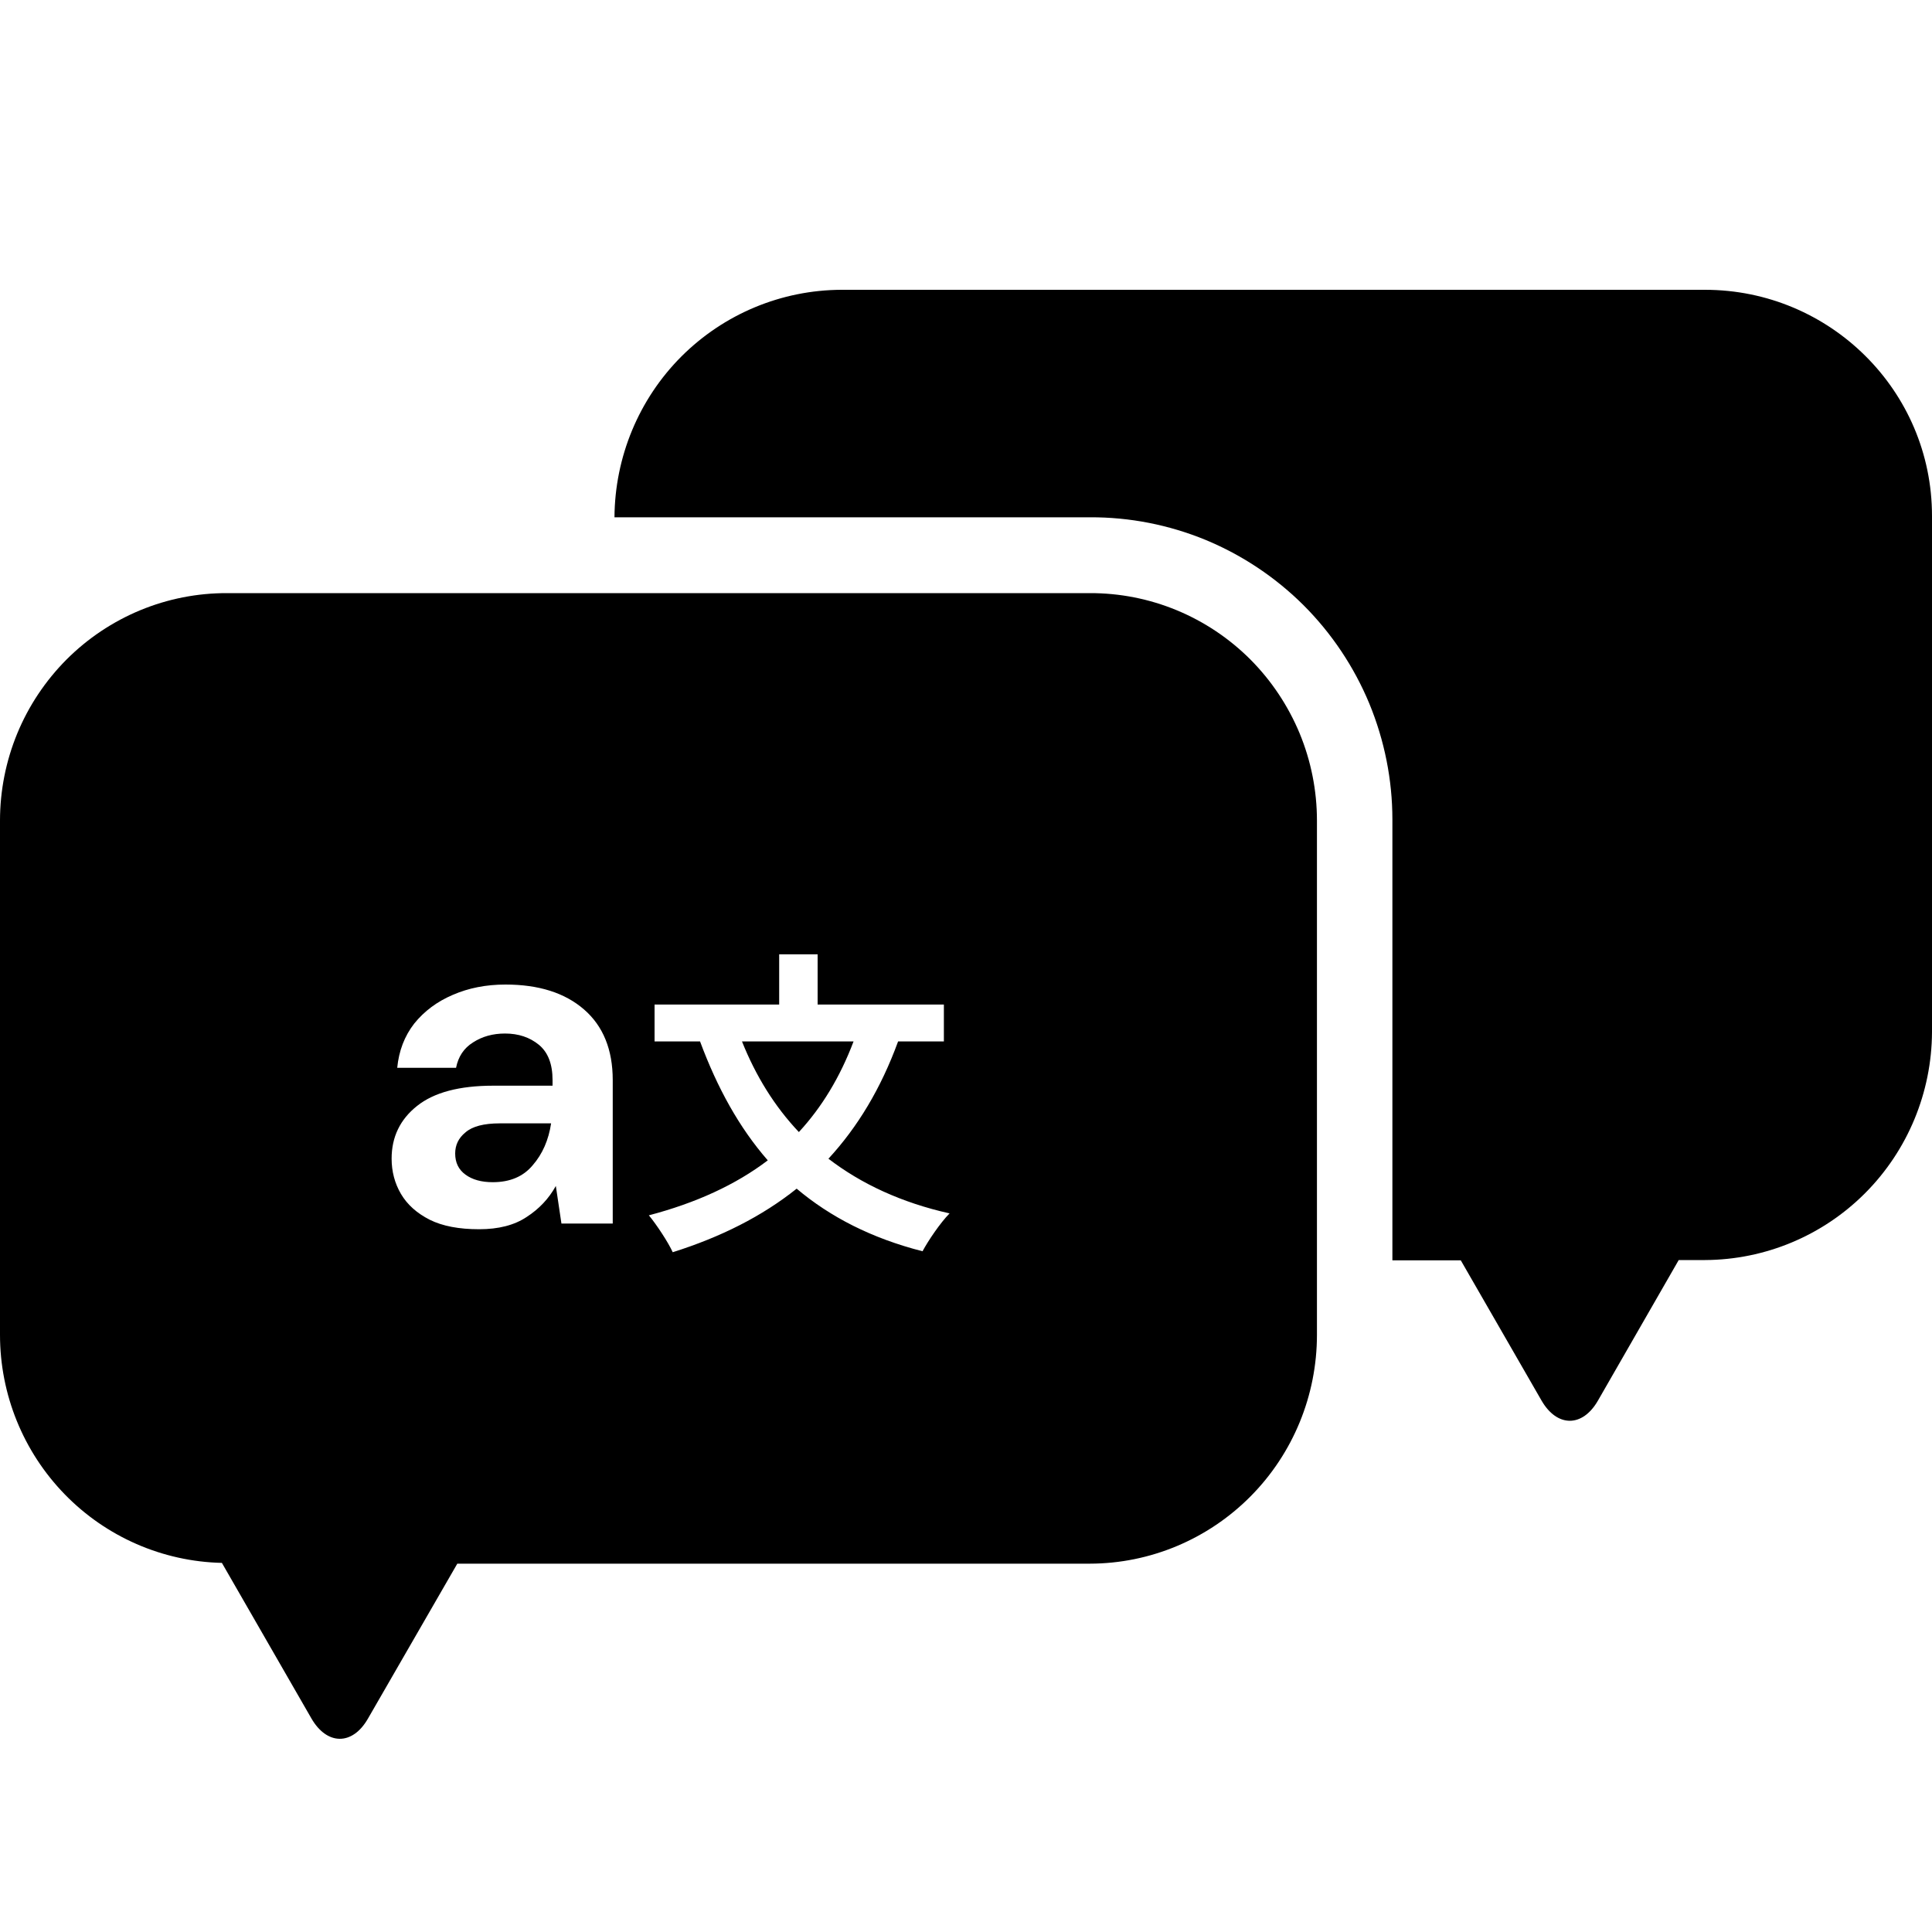
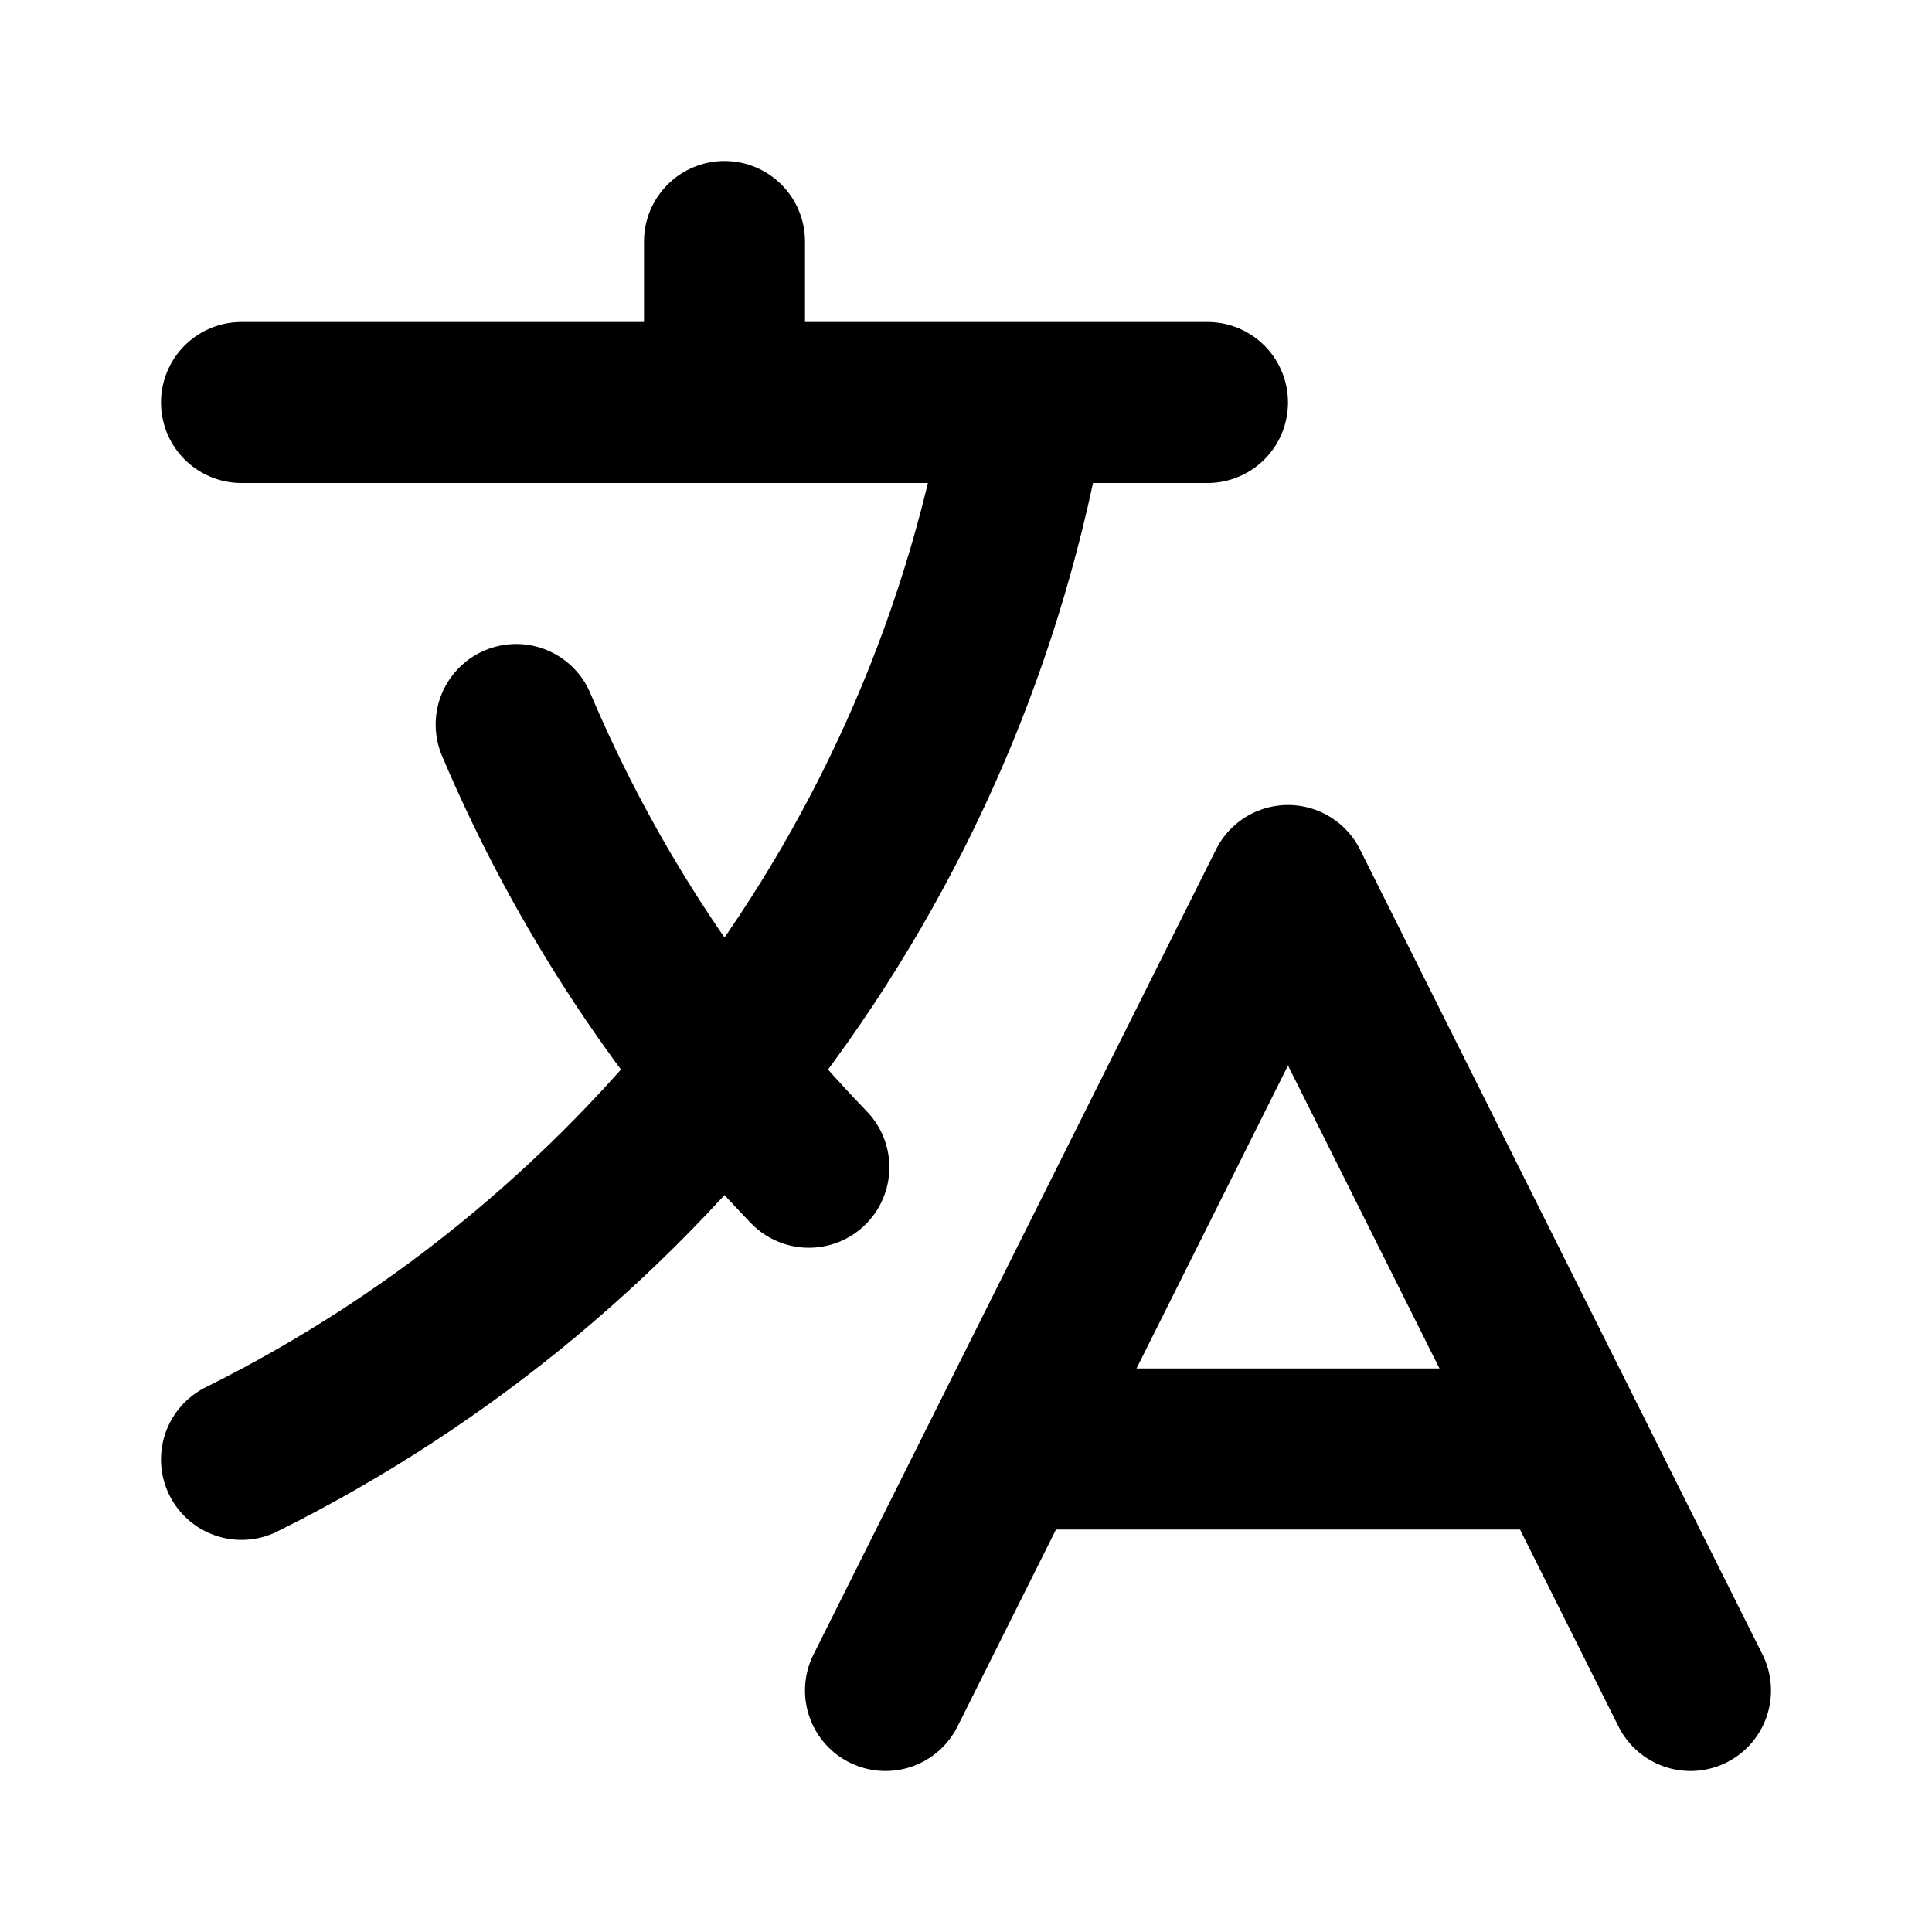
- <svg xmlns="http://www.w3.org/2000/svg" viewBox="0 0 20 20" fill="currentColor">
-   <path d="M17.65 3H8.711C8.089 3.002 7.494 3.25 7.053 3.691C6.613 4.132 6.365 4.73 6.361 5.355H11.283C11.694 5.353 12.1 5.433 12.48 5.589C12.859 5.746 13.204 5.976 13.495 6.266C13.786 6.557 14.017 6.903 14.175 7.283C14.332 7.664 14.414 8.072 14.414 8.484V13.047H15.122L15.957 14.497C16.118 14.777 16.382 14.779 16.543 14.497L17.378 13.044H17.651C18.273 13.041 18.869 12.792 19.309 12.35C19.749 11.908 19.997 11.309 20 10.684V5.341C20 4.043 18.942 3 17.65 3Z" />
-   <path fill-rule="evenodd" clip-rule="evenodd" d="M11.282 6.14H2.351C2.043 6.139 1.737 6.199 1.452 6.317C1.167 6.435 0.908 6.608 0.689 6.827C0.471 7.046 0.297 7.306 0.179 7.592C0.061 7.878 0 8.185 0 8.495V13.818C4.375e-05 14.435 0.24 15.027 0.67 15.469C1.099 15.91 1.683 16.165 2.297 16.179L3.223 17.788C3.384 18.068 3.648 18.072 3.809 17.791L4.734 16.187H11.282C11.906 16.186 12.504 15.935 12.945 15.491C13.386 15.047 13.633 14.445 13.633 13.818V8.495C13.633 8.185 13.572 7.878 13.454 7.592C13.335 7.306 13.162 7.046 12.944 6.827C12.725 6.608 12.466 6.435 12.181 6.317C11.896 6.199 11.59 6.139 11.282 6.14ZM4.96 12.725C4.752 12.725 4.582 12.693 4.449 12.627C4.315 12.559 4.216 12.47 4.151 12.36C4.086 12.249 4.054 12.127 4.054 11.994C4.054 11.77 4.142 11.588 4.317 11.449C4.492 11.309 4.755 11.239 5.106 11.239H5.72V11.181C5.72 11.015 5.673 10.894 5.579 10.816C5.484 10.738 5.367 10.699 5.228 10.699C5.101 10.699 4.991 10.73 4.897 10.791C4.802 10.85 4.744 10.938 4.721 11.054H4.112C4.129 10.879 4.187 10.726 4.288 10.596C4.392 10.467 4.525 10.368 4.687 10.299C4.85 10.228 5.031 10.192 5.233 10.192C5.577 10.192 5.848 10.278 6.046 10.45C6.244 10.622 6.343 10.866 6.343 11.181V12.666H5.812L5.754 12.277C5.682 12.407 5.582 12.514 5.452 12.598C5.325 12.683 5.161 12.725 4.96 12.725ZM5.101 12.238C5.28 12.238 5.418 12.179 5.515 12.062C5.616 11.946 5.679 11.801 5.705 11.629H5.174C5.009 11.629 4.89 11.66 4.819 11.722C4.747 11.78 4.712 11.853 4.712 11.941C4.712 12.035 4.747 12.108 4.819 12.16C4.89 12.212 4.984 12.238 5.101 12.238ZM8.27 11.719C8.507 11.462 8.695 11.153 8.836 10.781H7.681C7.823 11.136 8.017 11.452 8.27 11.719ZM9.771 10.399V10.781H9.297C9.119 11.268 8.879 11.666 8.576 11.995C8.915 12.255 9.33 12.449 9.83 12.561C9.735 12.657 9.61 12.841 9.55 12.953C9.021 12.818 8.593 12.597 8.247 12.305C7.889 12.591 7.464 12.805 6.964 12.963C6.918 12.861 6.796 12.676 6.717 12.581C7.204 12.453 7.615 12.265 7.948 12.012C7.652 11.673 7.425 11.261 7.247 10.781H6.776V10.399H8.066V9.879H8.464V10.399H9.771Z" />
+ <svg xmlns="http://www.w3.org/2000/svg" fill="none" viewBox="0 0 24 24" stroke="currentColor">
+   <path stroke-linecap="round" stroke-linejoin="round" stroke-width="2" d="M3 5h12M9 3v2m1.048 9.5A18.022 18.022 0 016.412 9m6.088 9h7M11 21l5-10 5 10M12.751 5C11.783 10.77 8.07 15.61 3 18.129" />
</svg>
